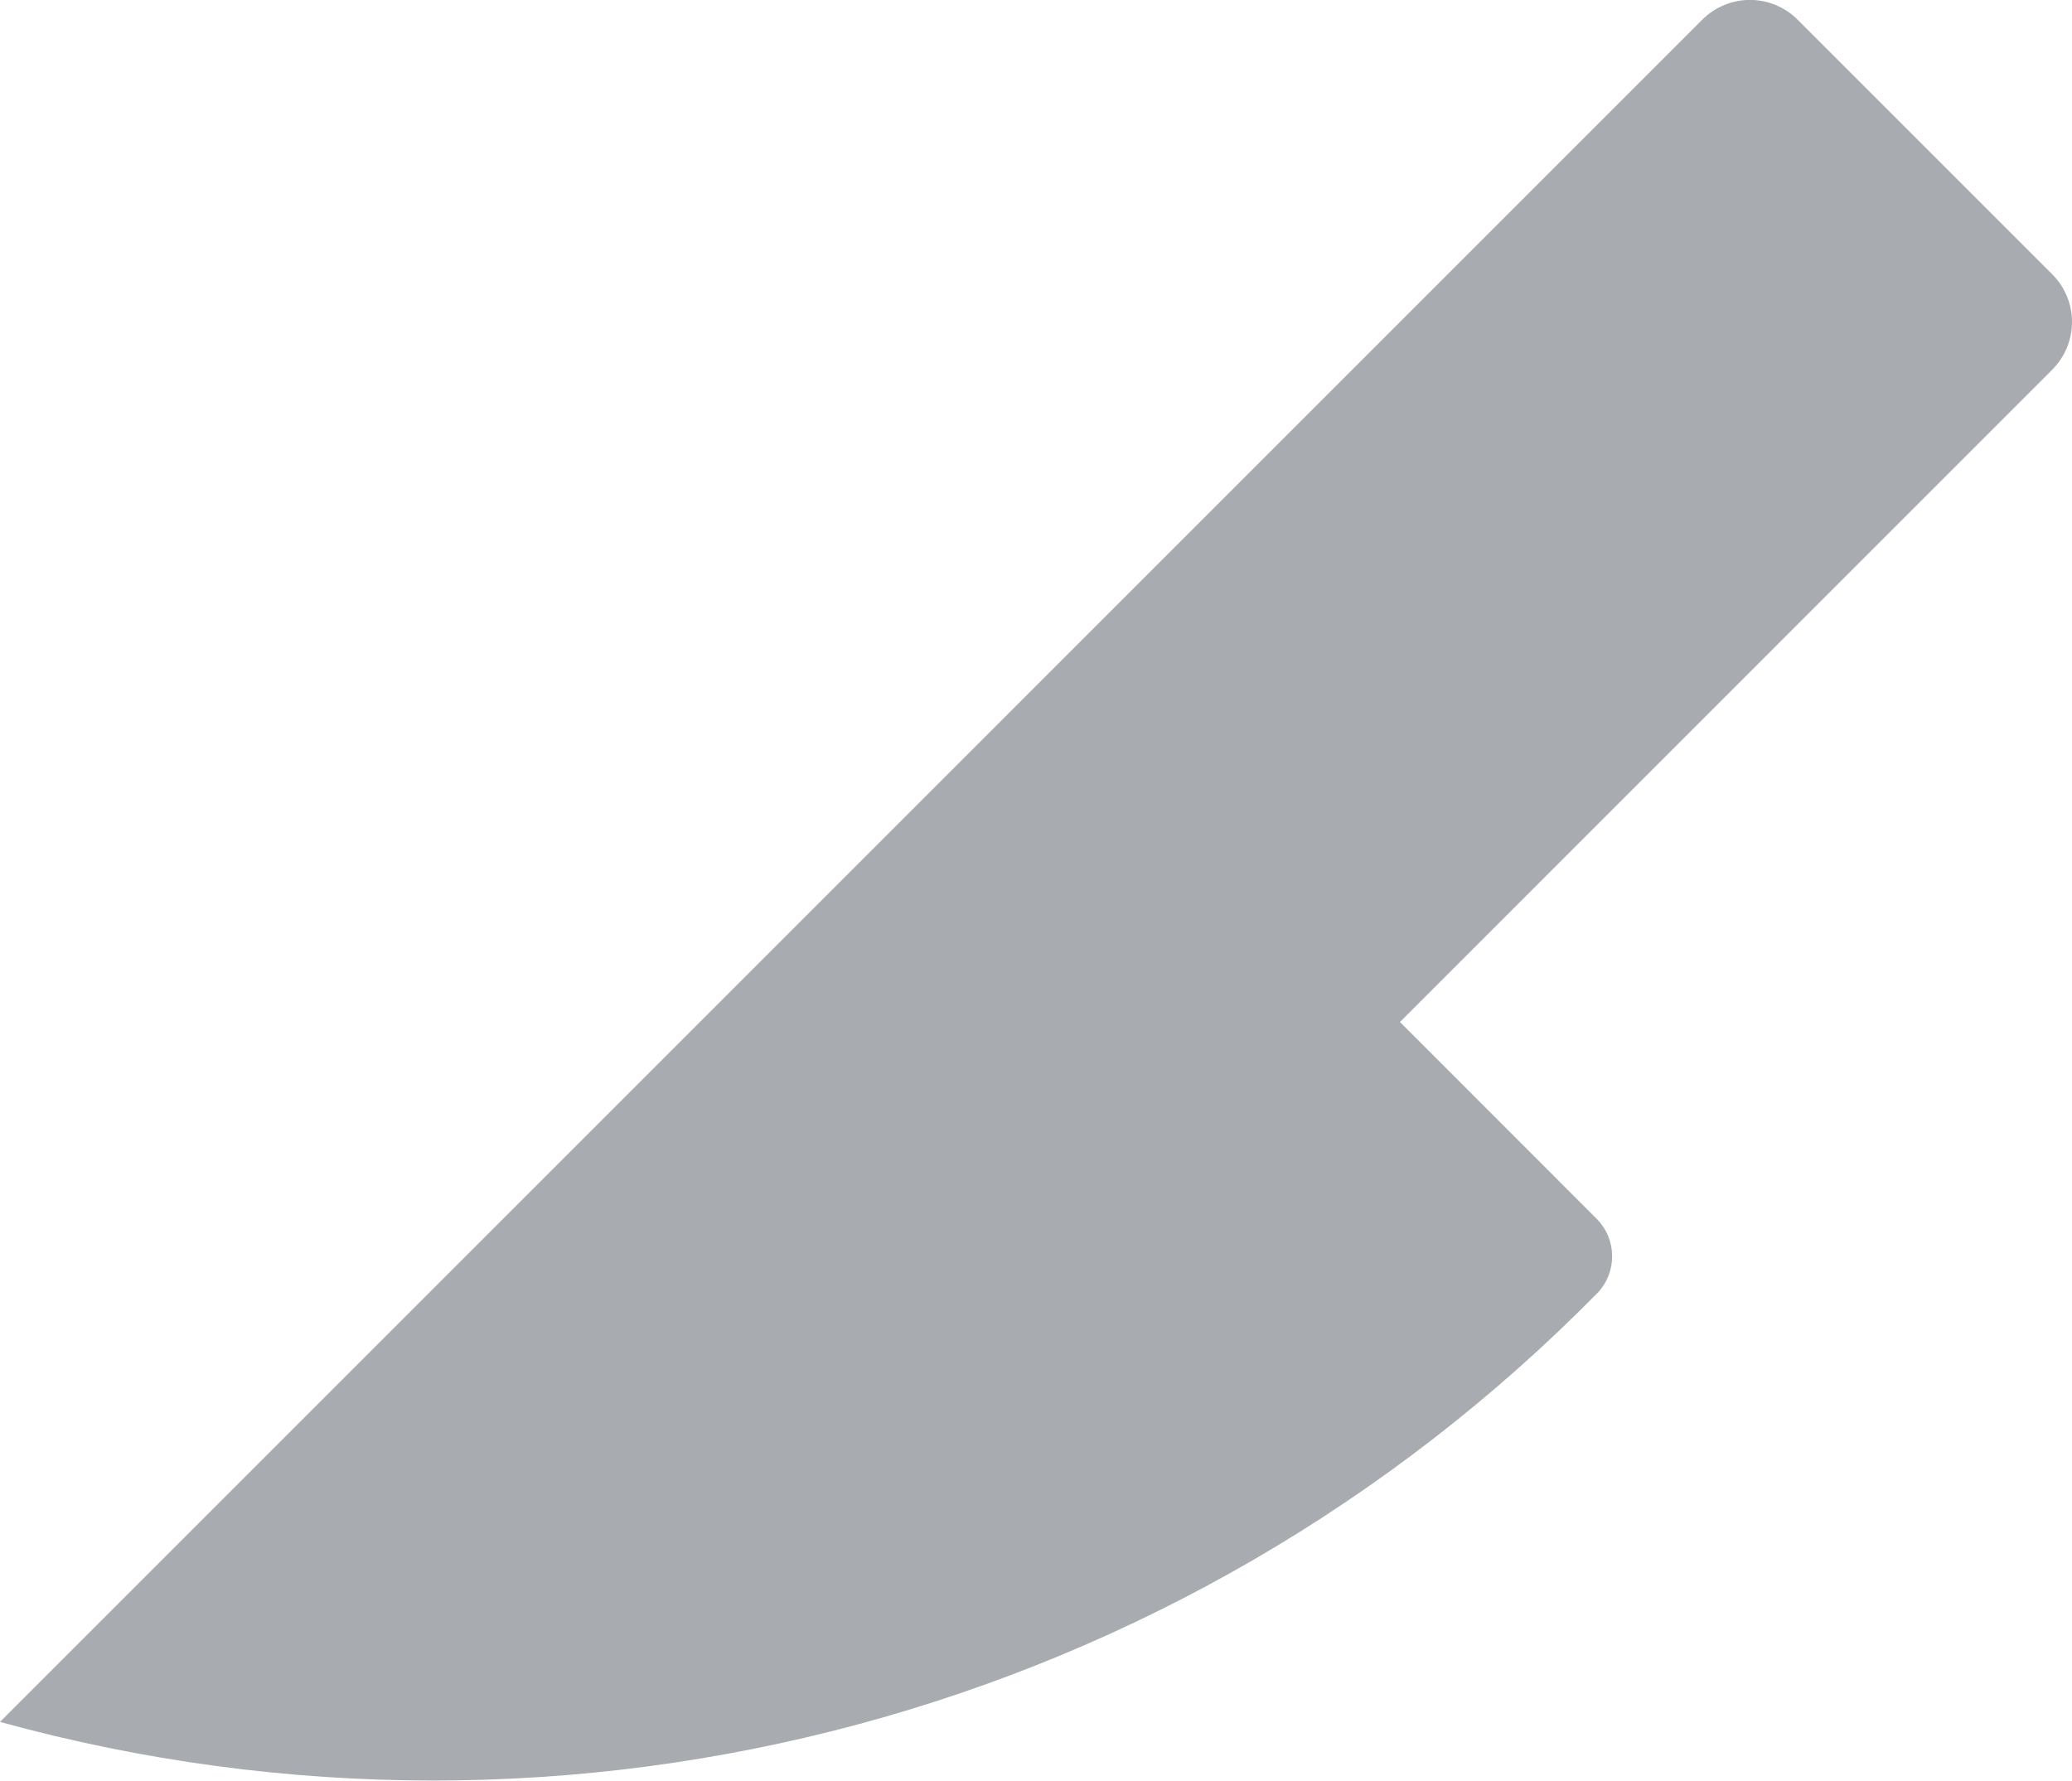
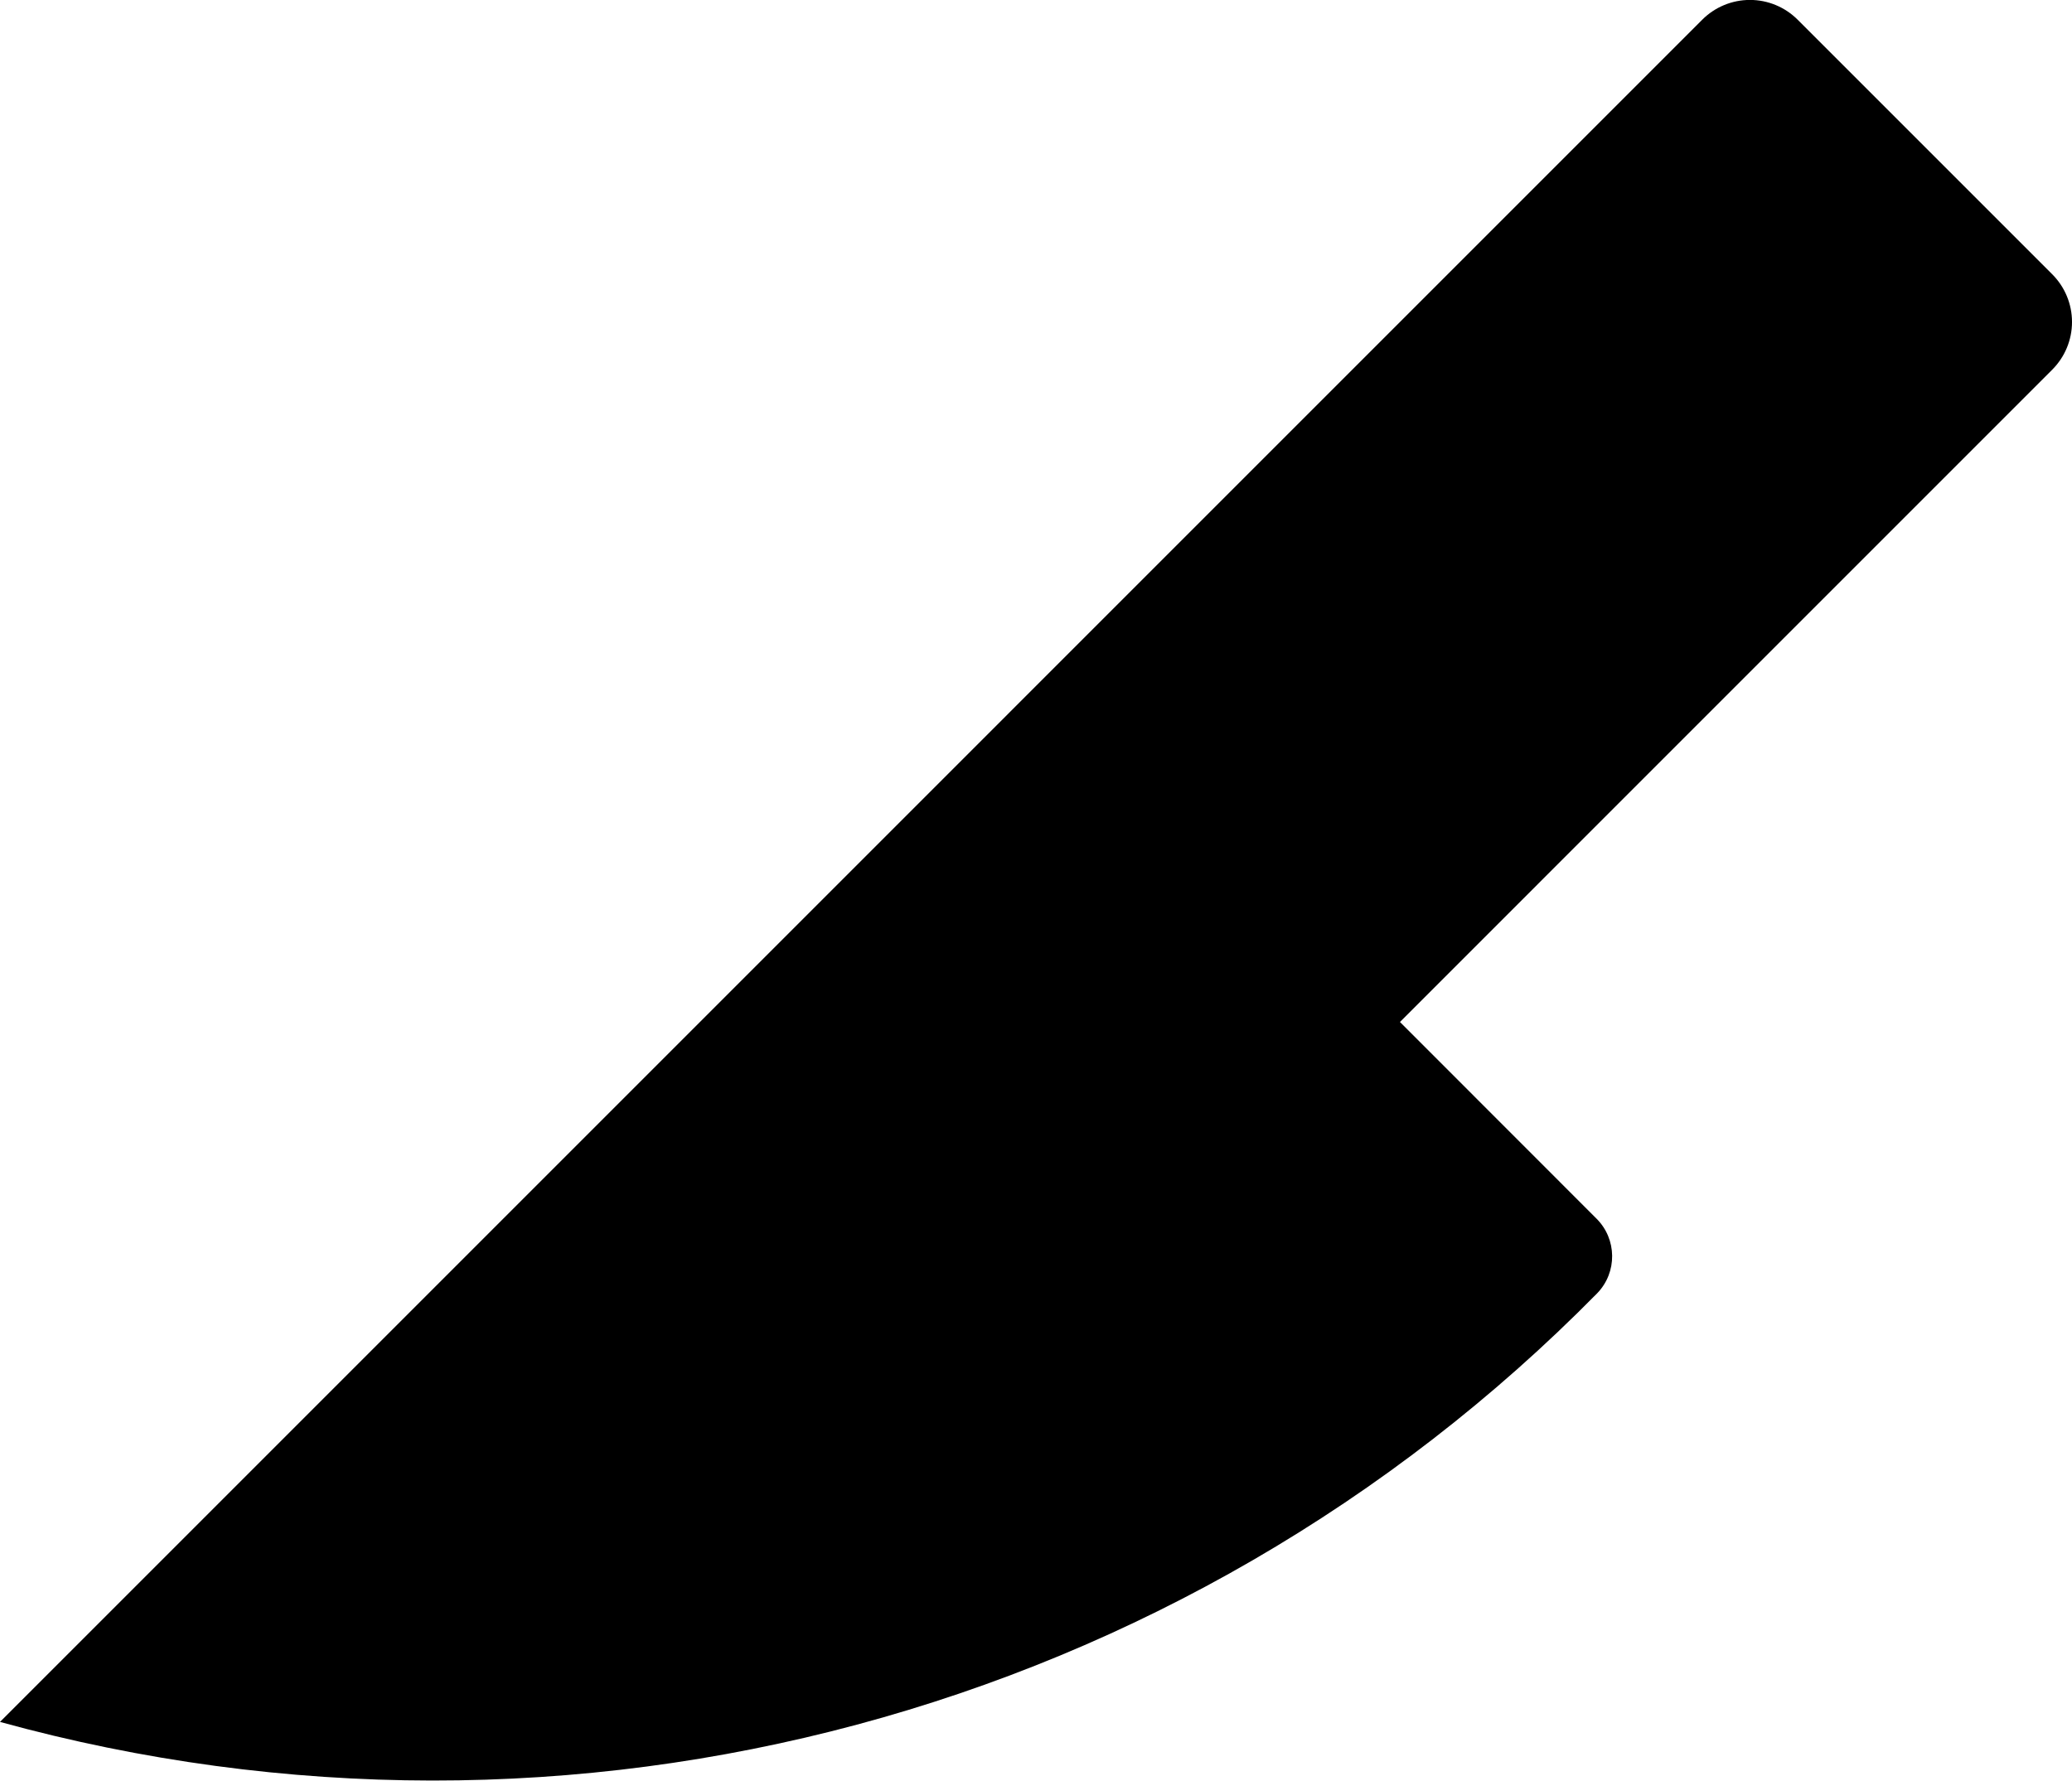
<svg xmlns="http://www.w3.org/2000/svg" width="65.122" height="55.964" viewBox="0 0 65.122 55.964">
  <defs>
    <clipPath id="clip-path">
-       <rect id="Rectangle_45" data-name="Rectangle 45" width="65.122" height="55.964" transform="translate(0 0)" fill="#a8abaf" />
+       <rect id="Rectangle_45" data-name="Rectangle 45" width="65.122" height="55.964" transform="translate(0 0)" />
    </clipPath>
  </defs>
  <g id="Group_17" data-name="Group 17" transform="translate(0 0)">
    <g id="Group_16" data-name="Group 16" clip-path="url(#clip-path)">
-       <path id="Path_6" data-name="Path 6" d="M0,54.122,53.5.62a2.119,2.119,0,0,1,3,0l8,8a2.119,2.119,0,0,1,0,3L44,32.122,50.174,38.3a1.671,1.671,0,0,1,.027,2.347A51.333,51.333,0,0,1,0,54.122" fill="#a8abaf" />
+       <path id="Path_6" data-name="Path 6" d="M0,54.122,53.5.62a2.119,2.119,0,0,1,3,0l8,8a2.119,2.119,0,0,1,0,3L44,32.122,50.174,38.3a1.671,1.671,0,0,1,.027,2.347A51.333,51.333,0,0,1,0,54.122" />
    </g>
  </g>
</svg>
